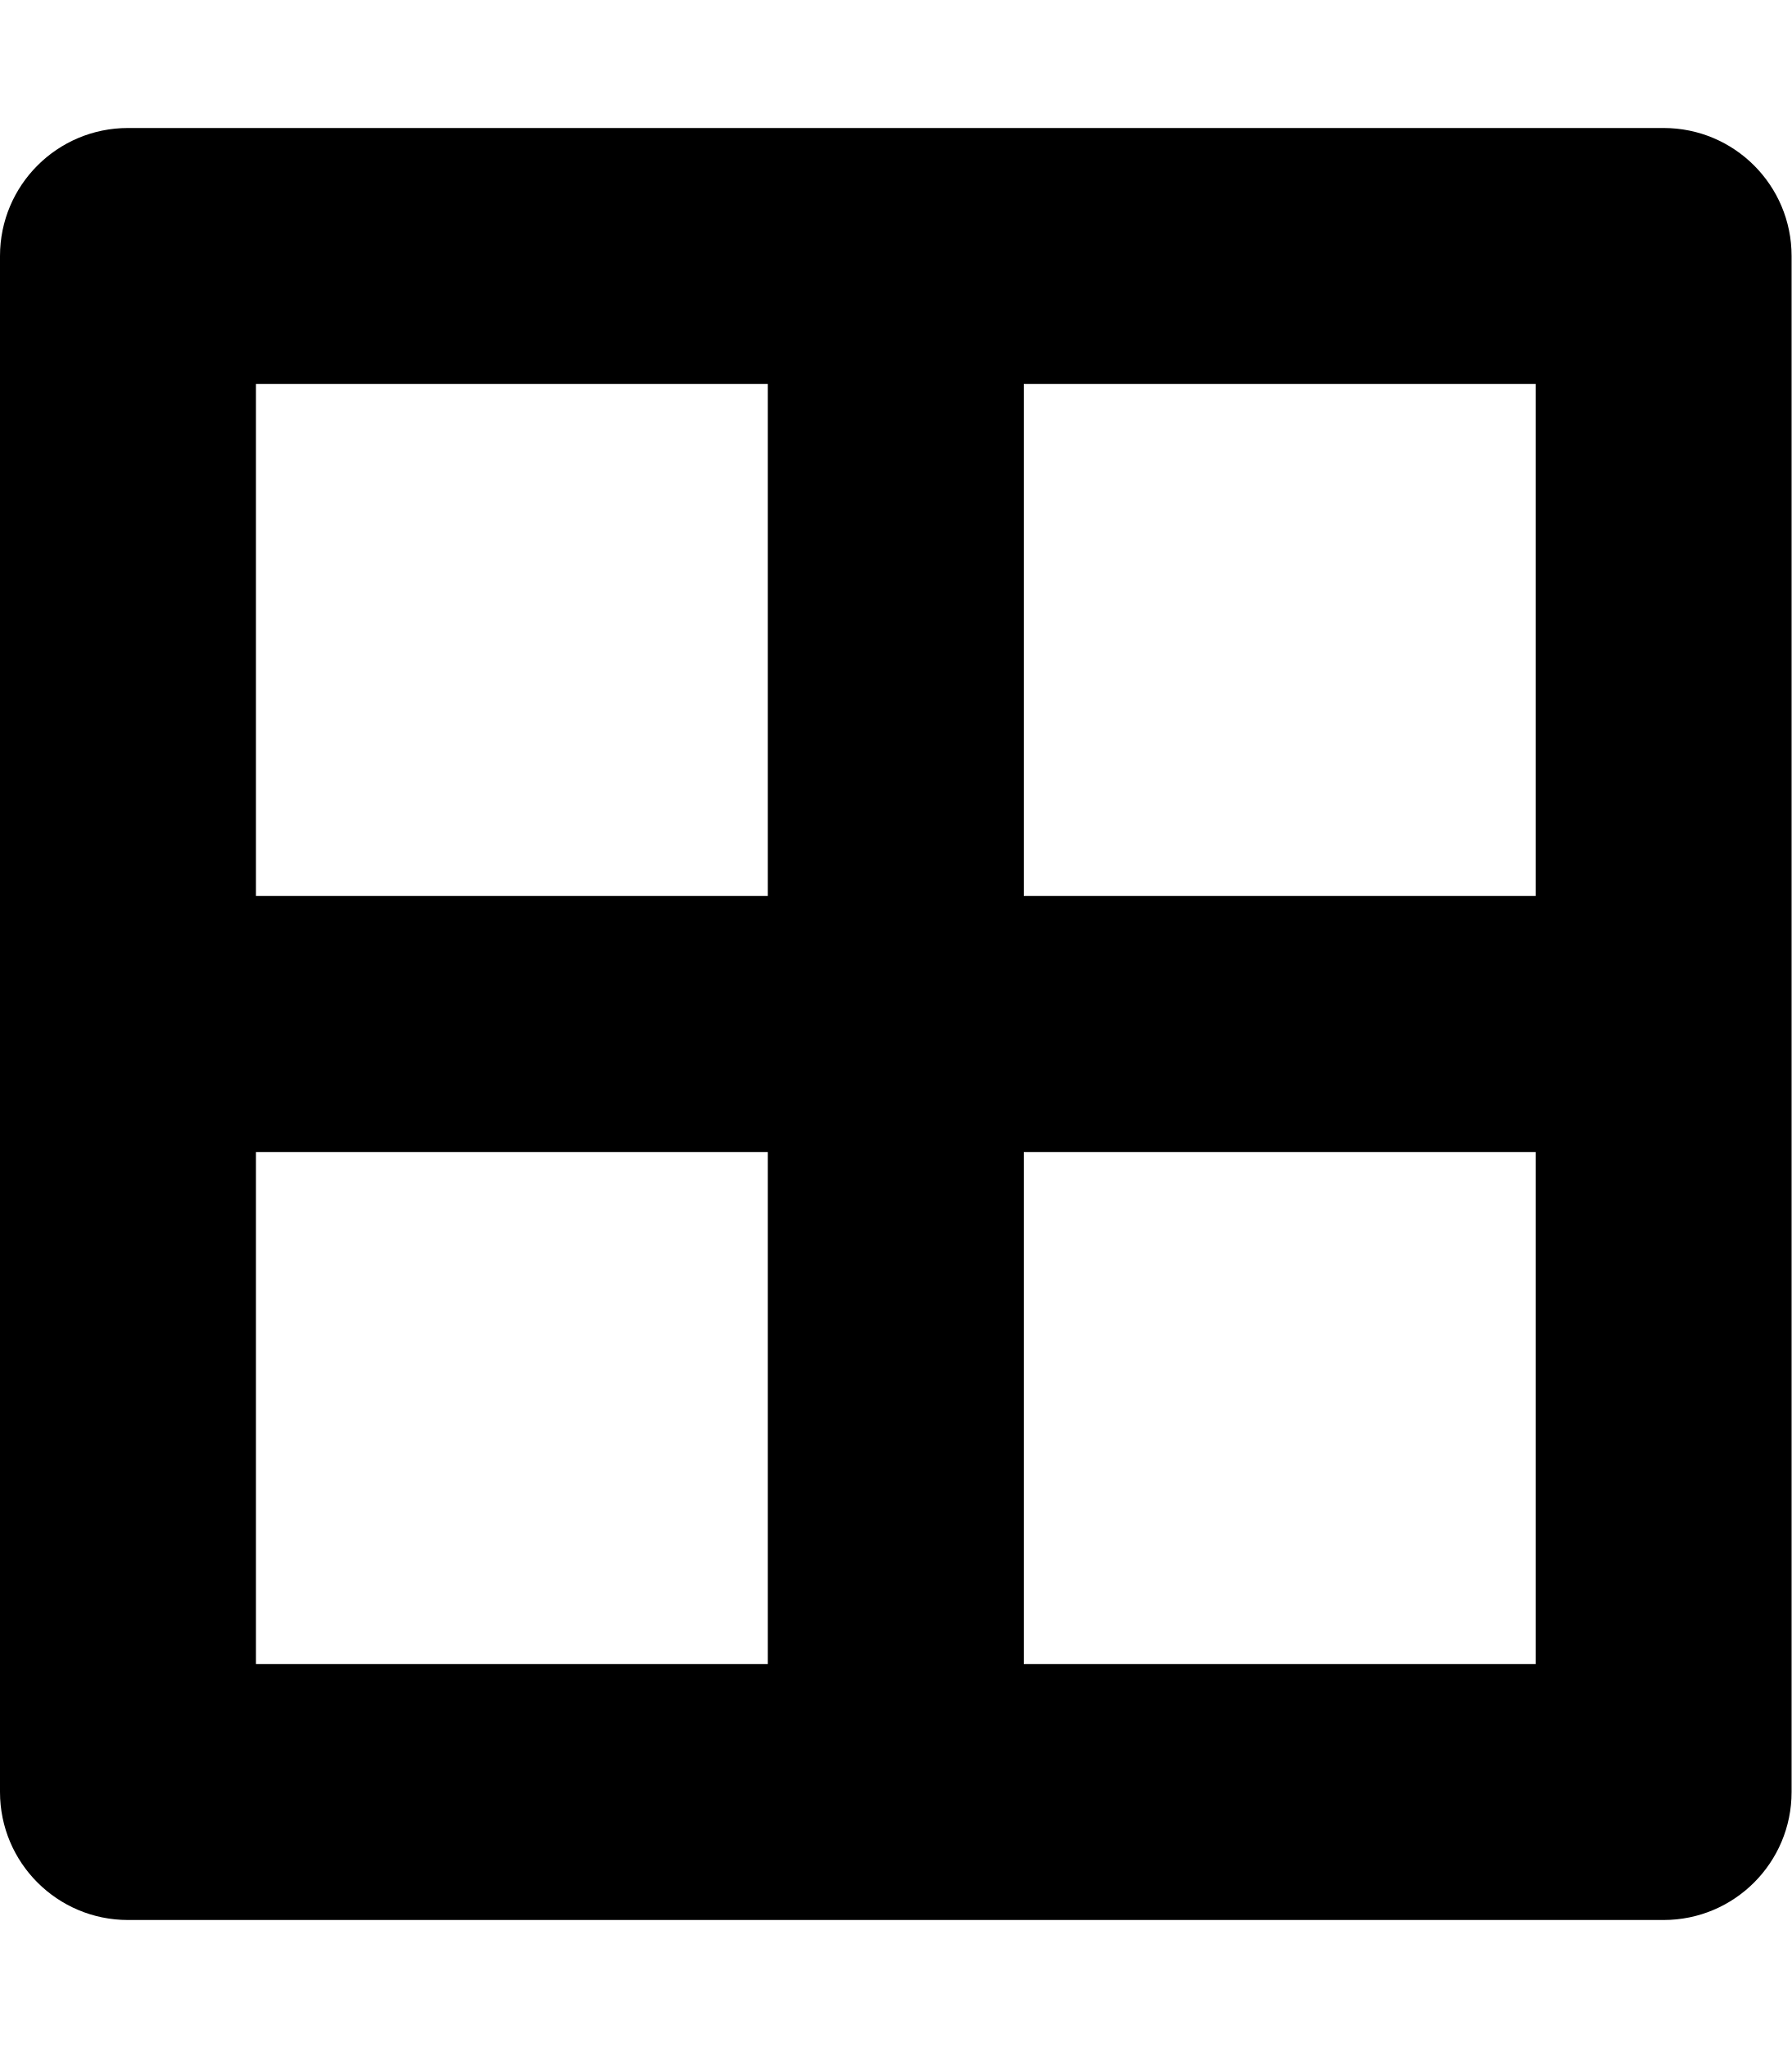
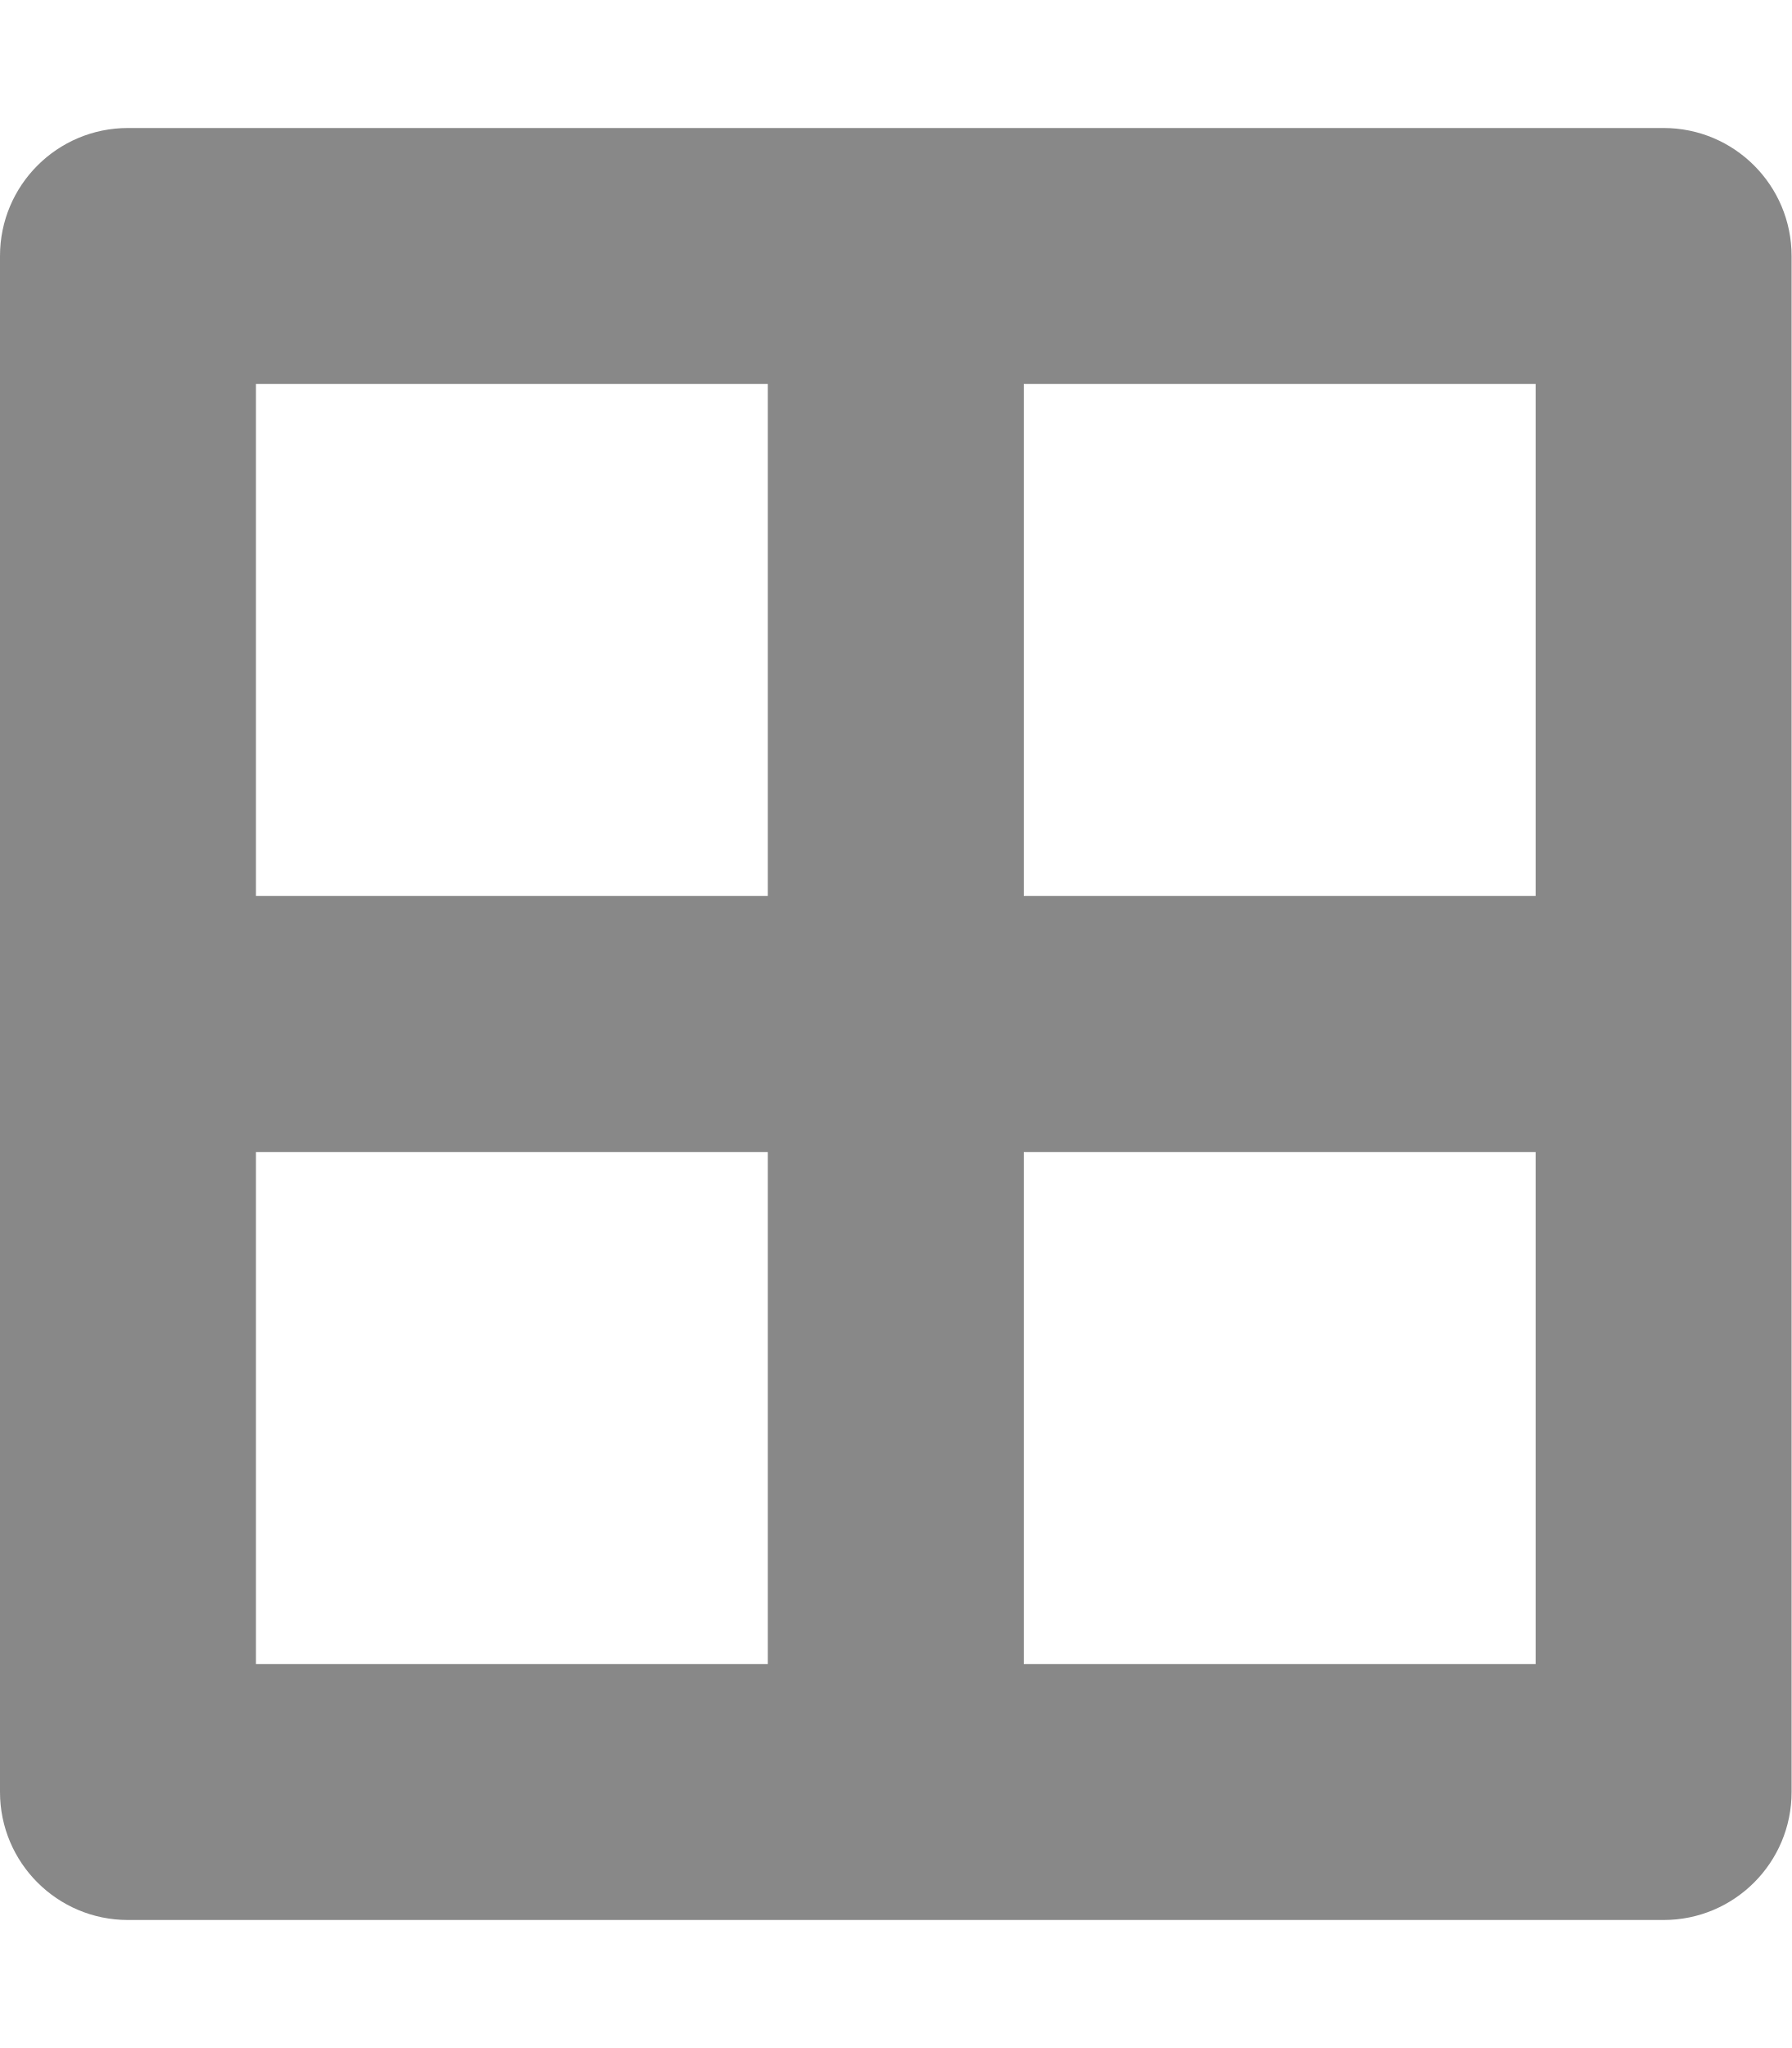
<svg xmlns="http://www.w3.org/2000/svg" aria-hidden="true" focusable="false" data-prefix="fas" data-icon="border-all" class="svg-inline--fa fa-border-all fa-w-14" role="img" viewBox="0 0 448 512">
-   <path fill="currentColor" d="M416 32H32A32 32 0 0 0 0 64v384a32 32 0 0 0 32 32h384a32 32 0 0 0 32-32V64a32 32 0 0 0-32-32zm-32 64v128H256V96zm-192 0v128H64V96zM64 416V288h128v128zm192 0V288h128v128z" />
+   <path fill="#888888" d="M416 32H32A32 32 0 0 0 0 64v384a32 32 0 0 0 32 32h384a32 32 0 0 0 32-32V64a32 32 0 0 0-32-32zm-32 64v128H256V96zm-192 0v128H64V96zM64 416V288h128v128zm192 0V288h128v128z" />
</svg>
